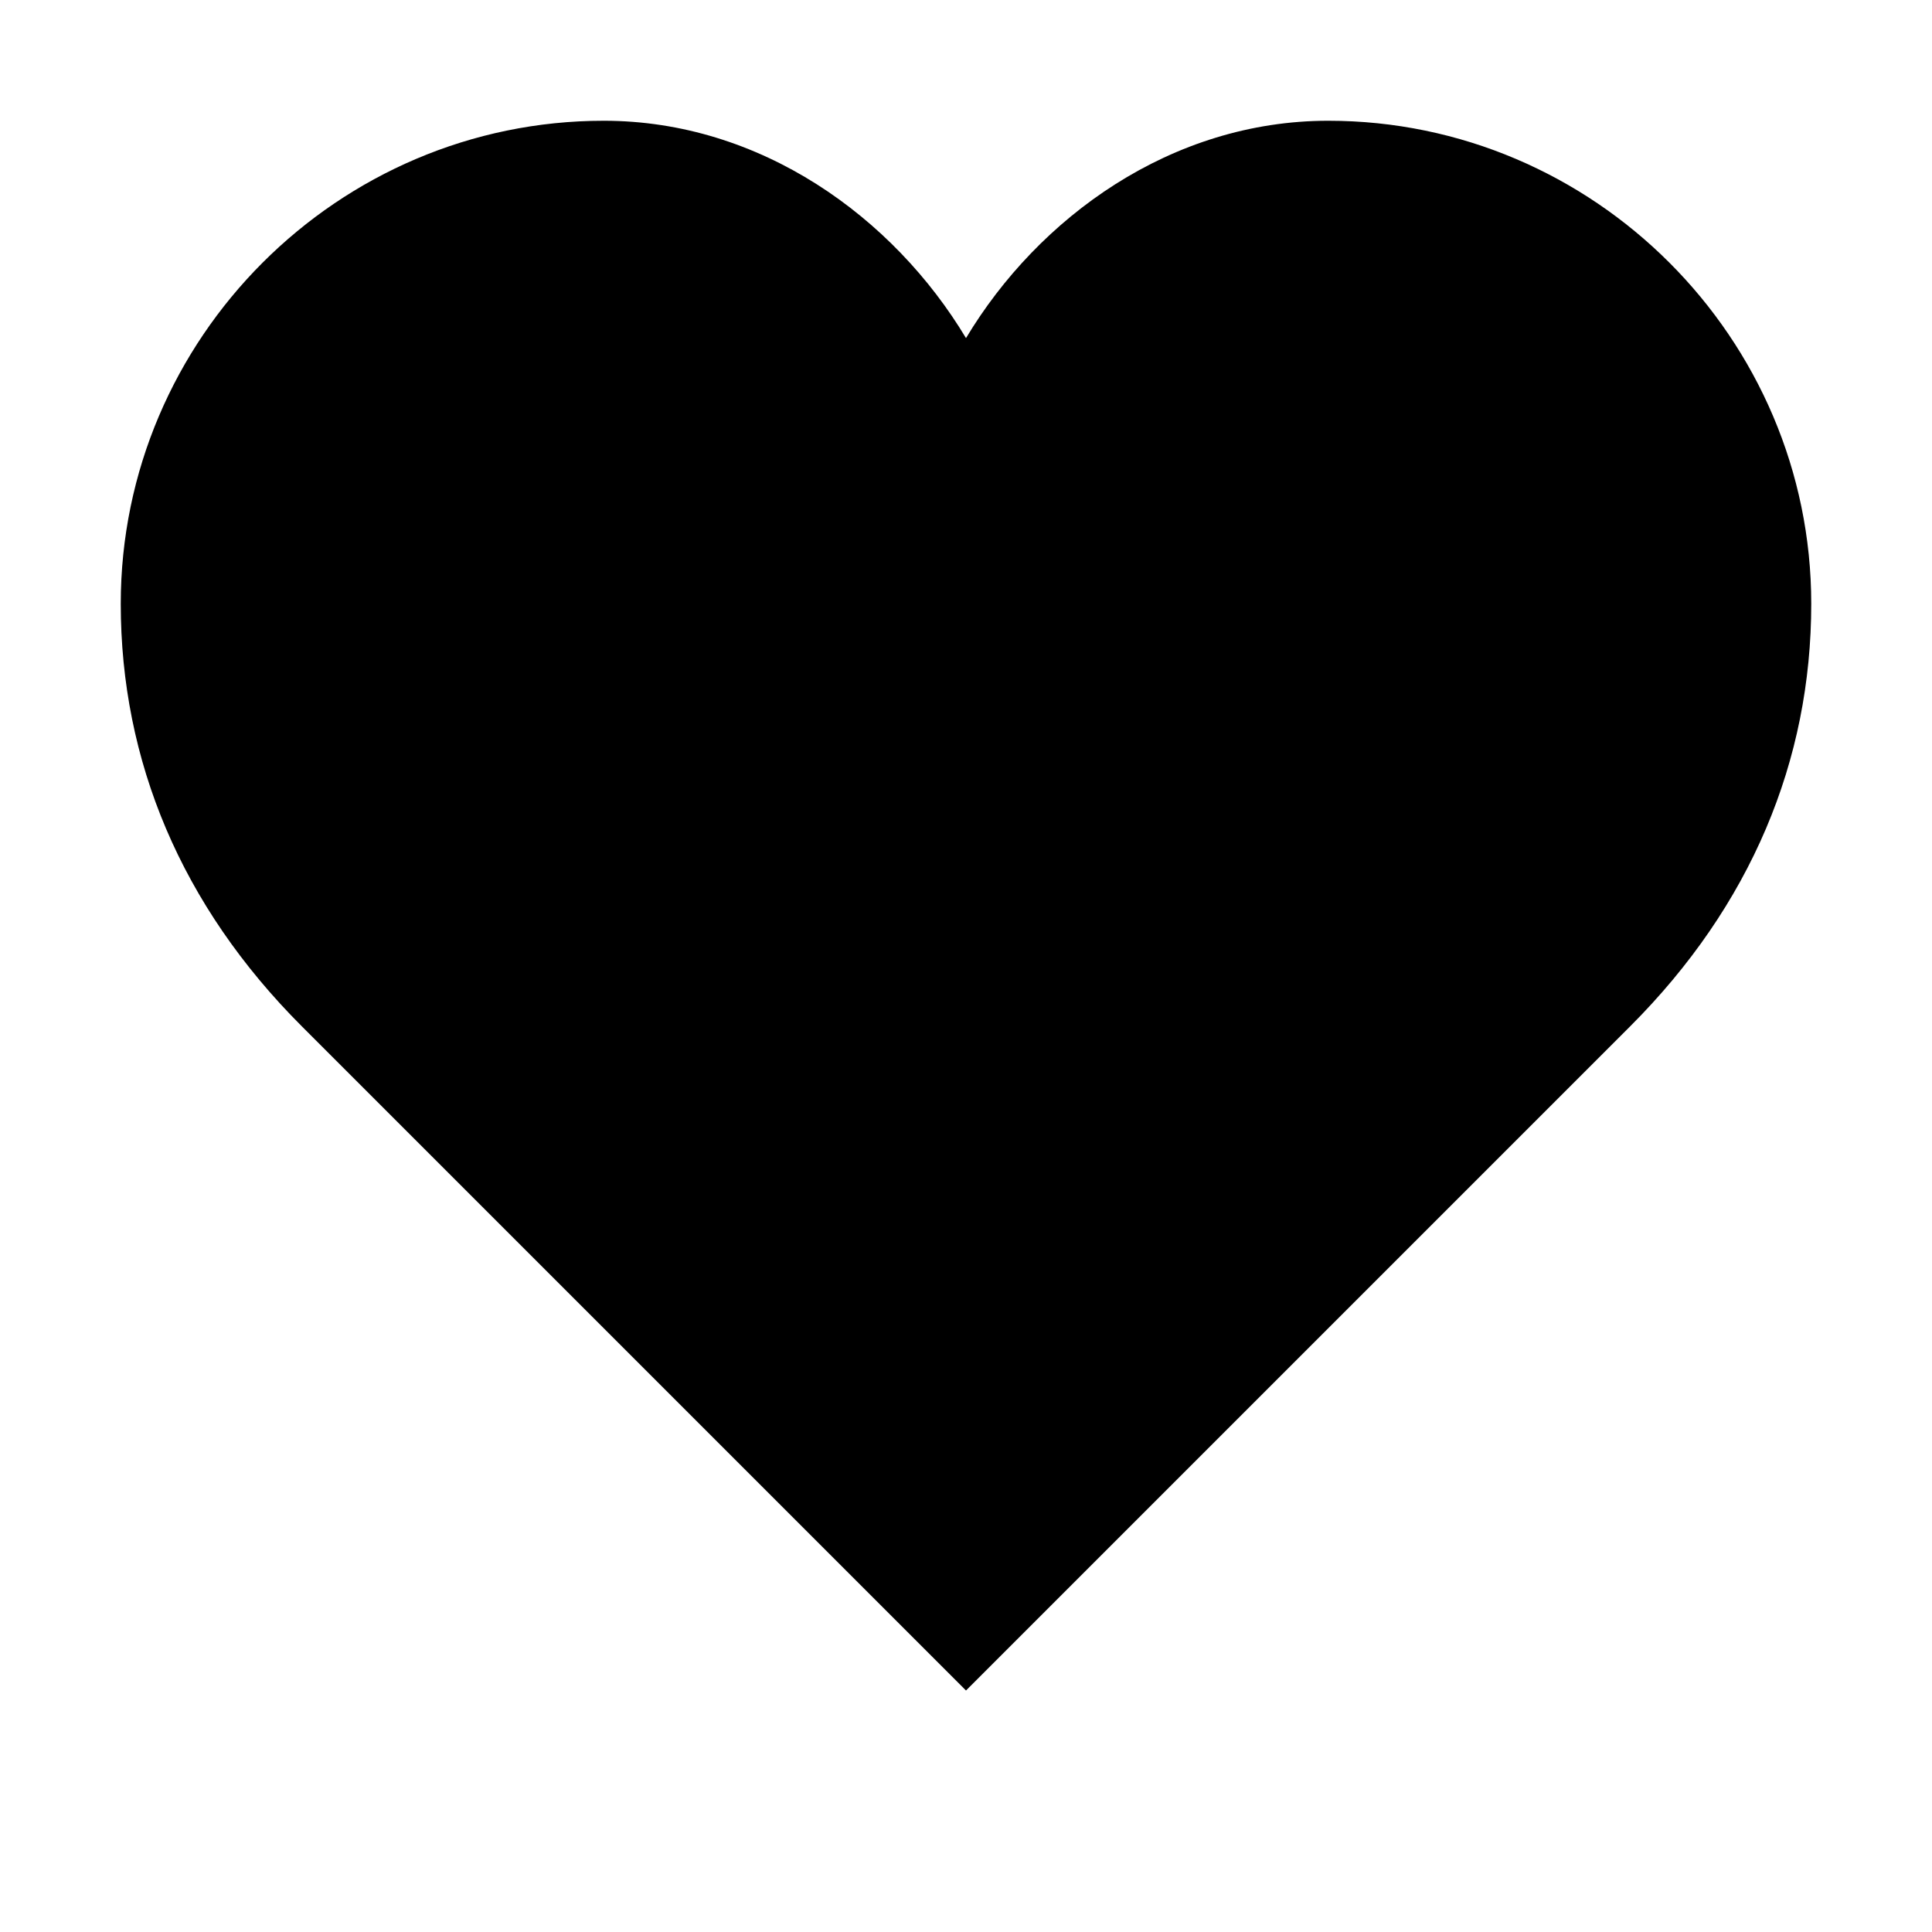
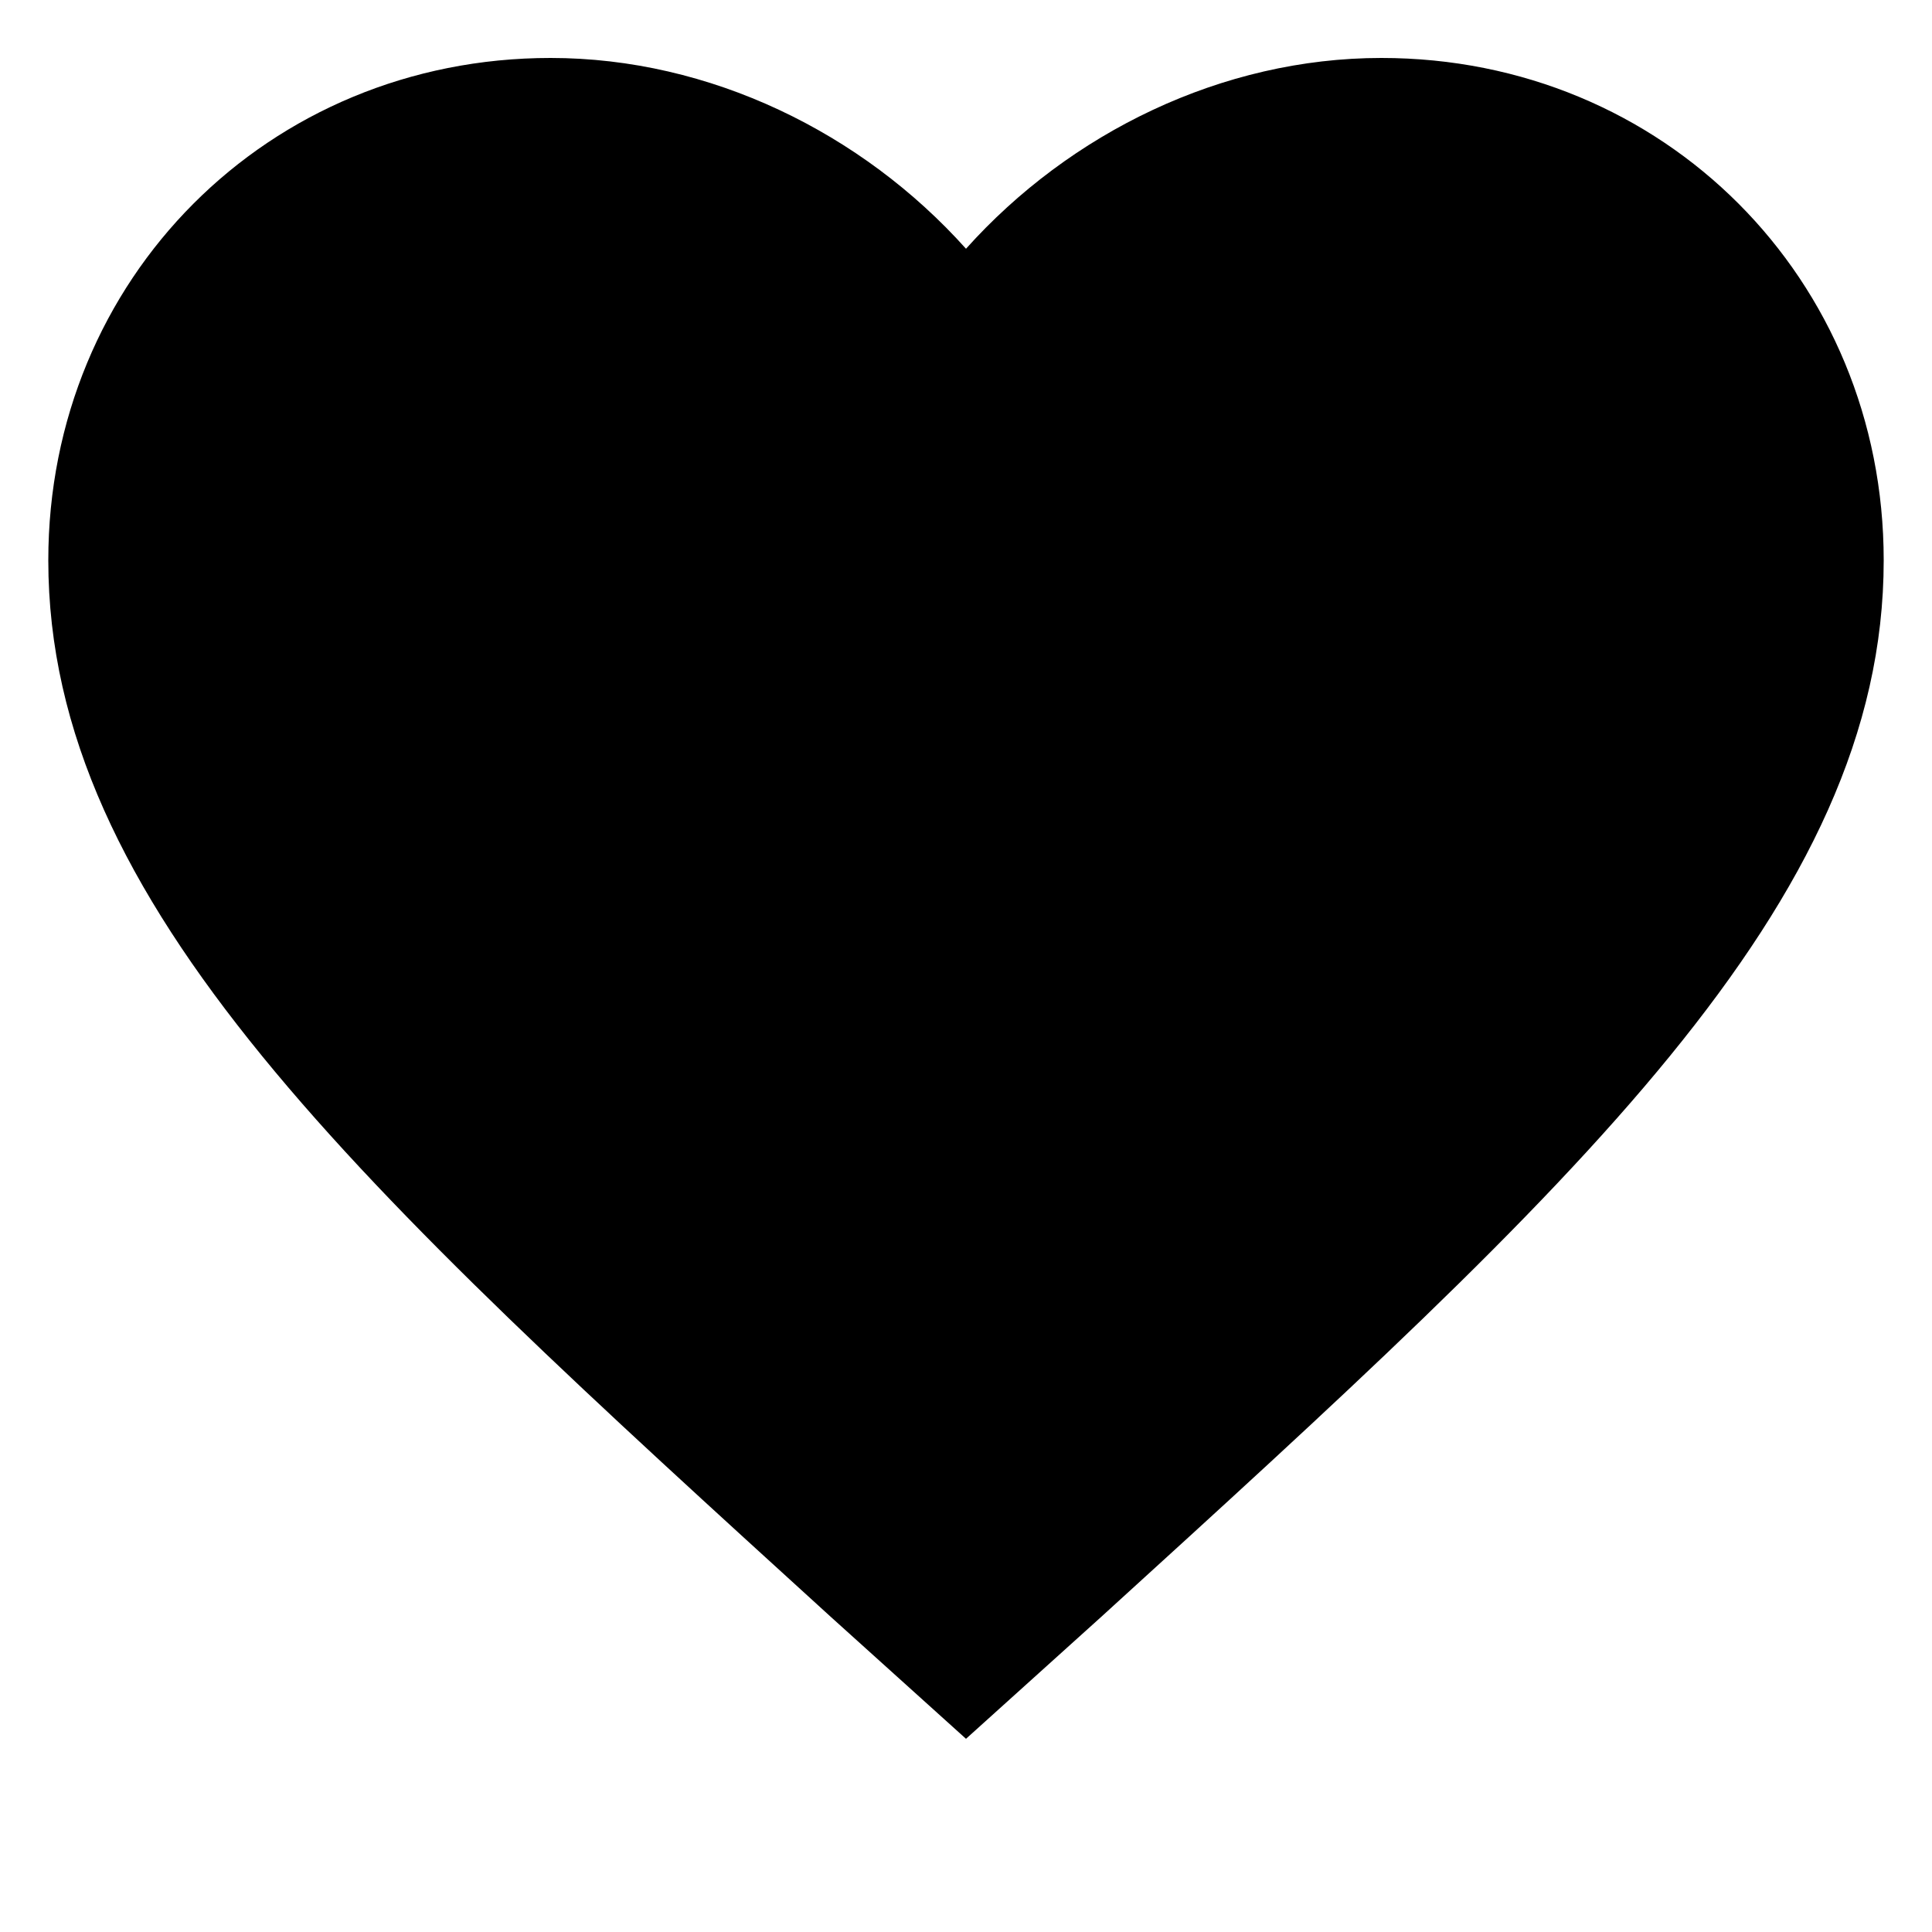
<svg xmlns="http://www.w3.org/2000/svg" width="16" height="16" viewBox="0 0 16 16" fill="none">
-   <path d="M8 14l-5.5-5.5C1.5 7.5 1 6.3 1 5c0-2.2 1.8-4 4-4 1.3 0 2.4.8 3 1.8C8.6 1.8 9.7 1 11 1c2.2 0 4 1.8 4 4 0 1.3-.5 2.5-1.5 3.5L8 14z" fill="currentColor" />
+   <path d="M8 14.4L6.88 13.39C2.96 9.82 0.4 7.49 0.4 4.64C0.4 2.31 2.22 0.48 4.56 0.48C5.88 0.48 7.14 1.1 8 2.06C8.86 1.1 10.12 0.48 11.44 0.48C13.78 0.48 15.6 2.31 15.6 4.64C15.6 7.49 13.04 9.82 9.12 13.39L8 14.4Z" fill="currentColor" />
</svg>
